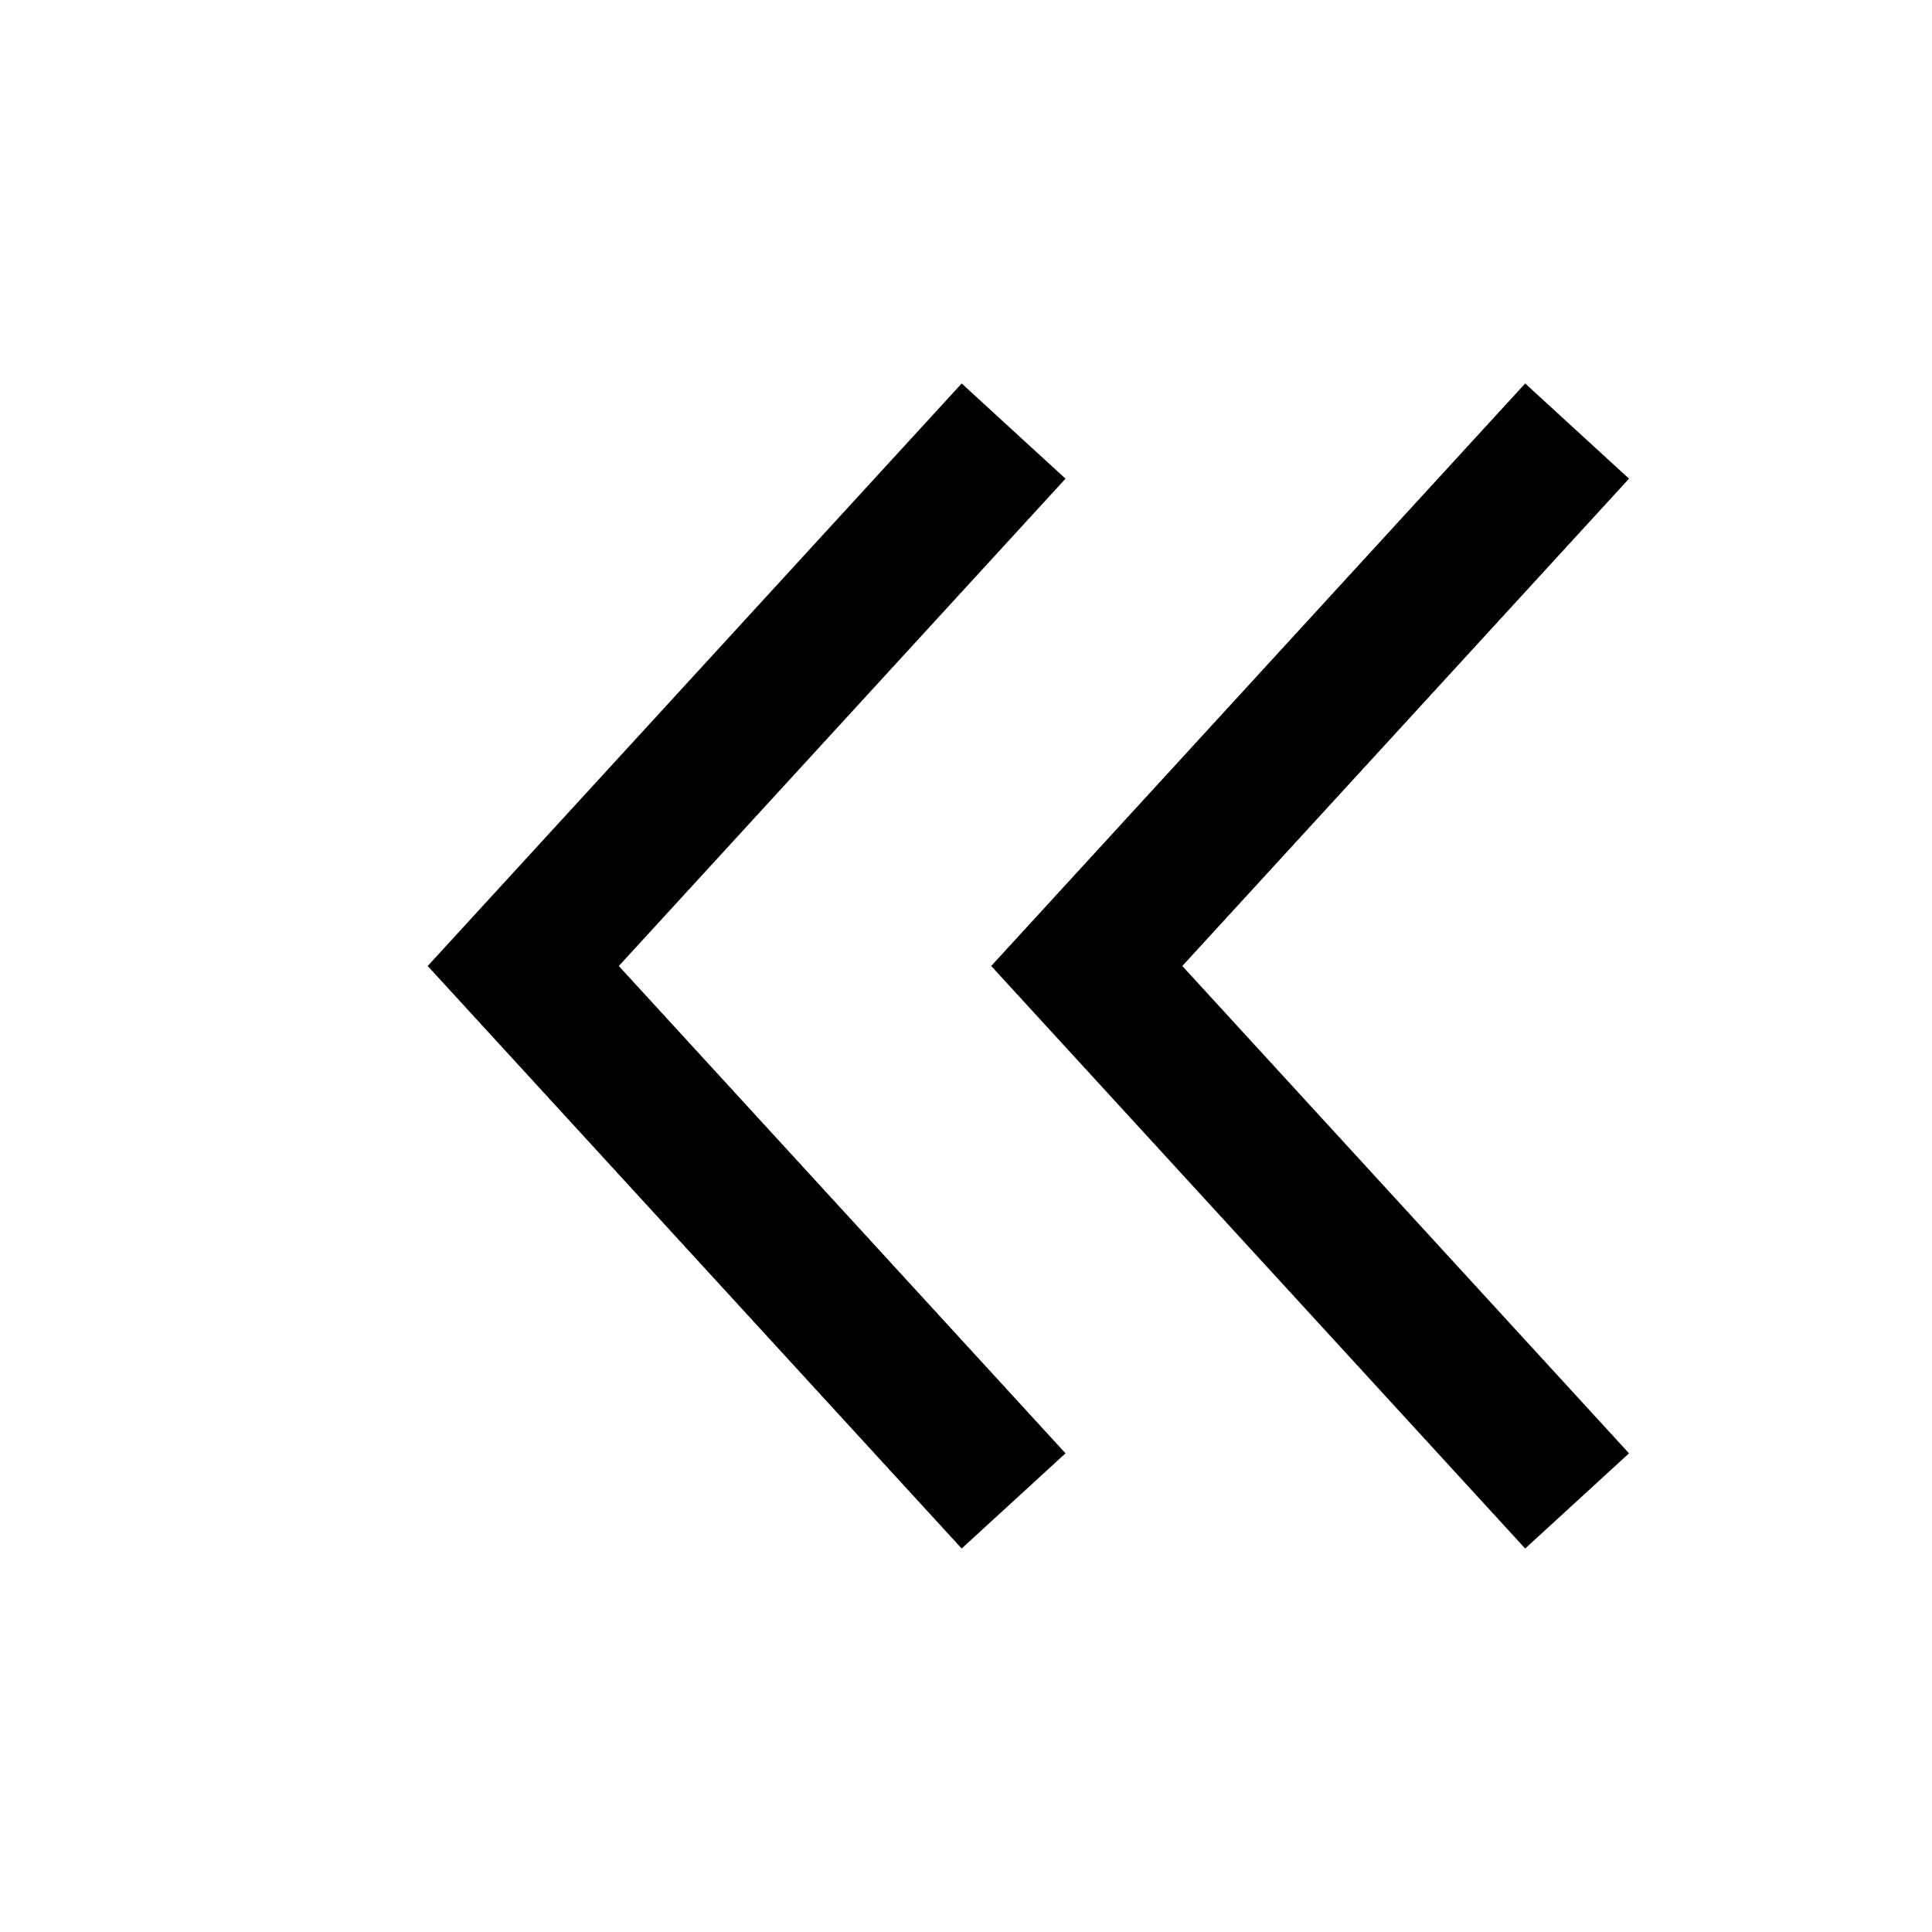
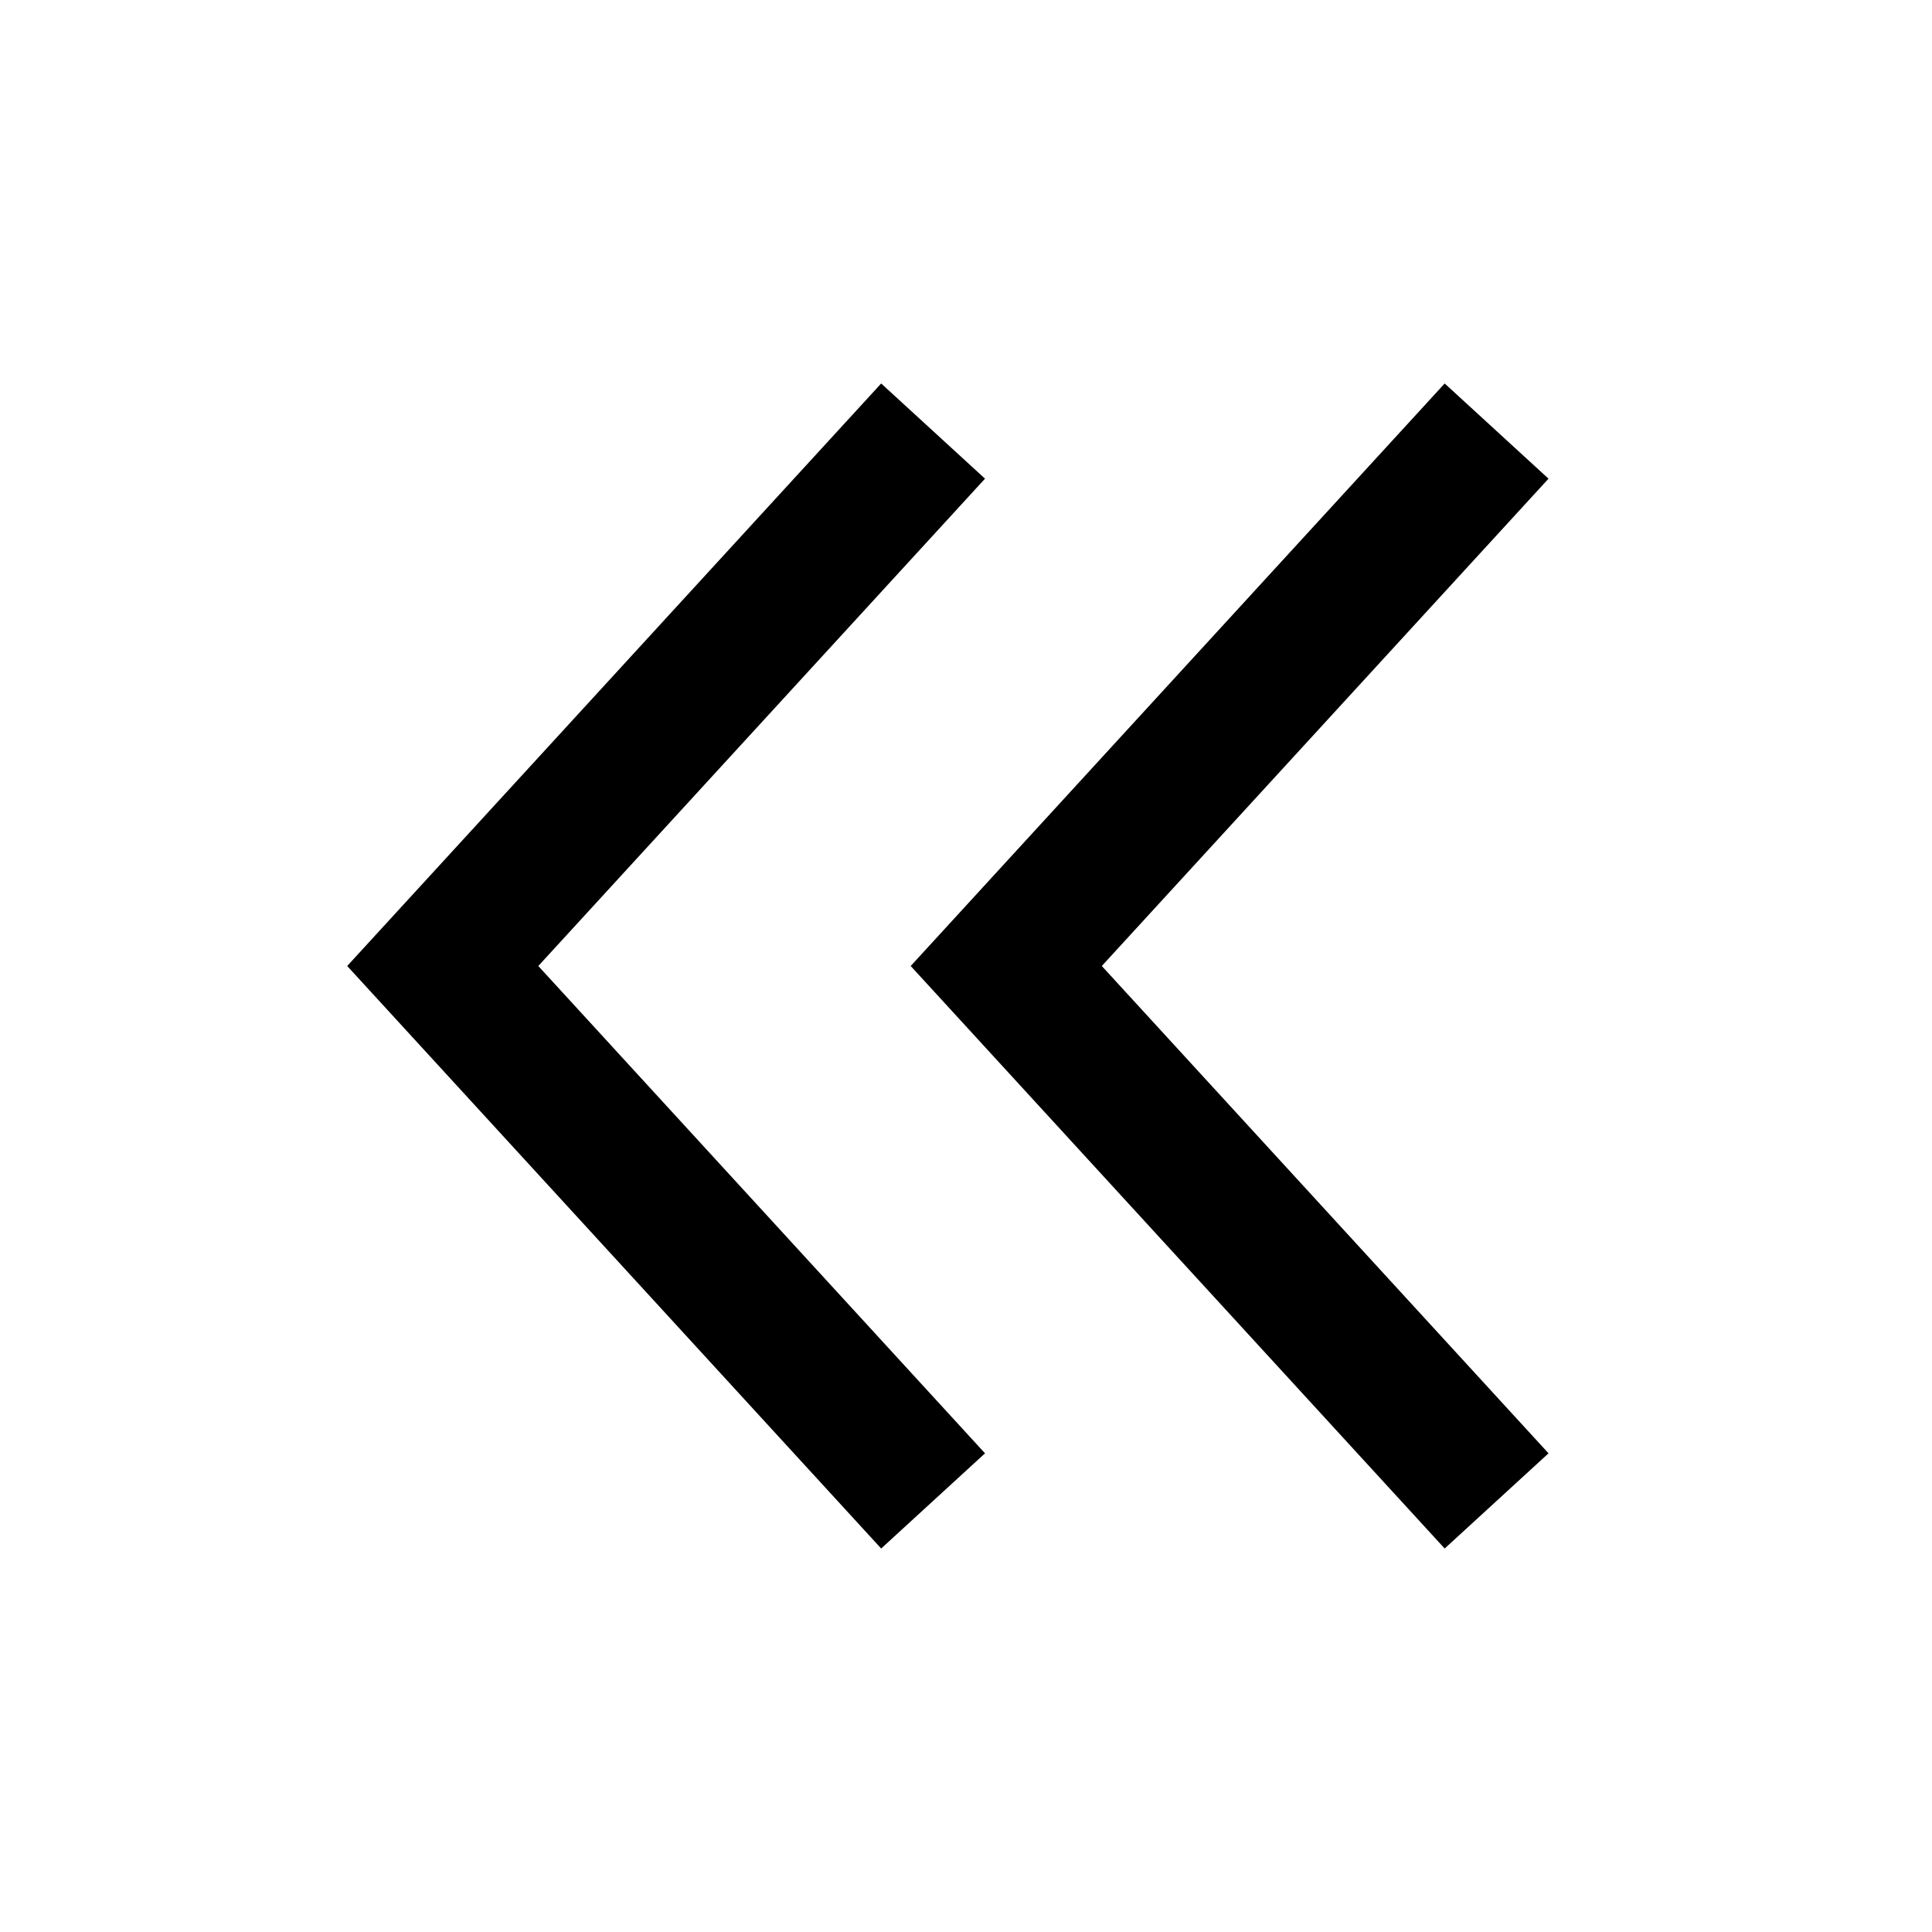
<svg xmlns="http://www.w3.org/2000/svg" width="24" height="24" viewBox="0 0 24 24" fill="none" stroke="currentColor" color="currentColor" stroke-width="1.75" stroke-linecap="square" stroke-linejoin="miter" stroke-miterlimit="3" focusable="false" aria-hidden="true">
-   <path d="M5 6L10.5 12L5 18" transform="translate(24 0) scale(-1 1)" />
-   <path d="M12 6L17.5 12L12 18" transform="translate(24 0) scale(-1 1)" />
+   <path d="M6 6L11.5 12L6 18" transform="translate(24 0) scale(-1 1)" />
+   <path d="M13 6L18.5 12L13 18" transform="translate(24 0) scale(-1 1)" />
</svg>
